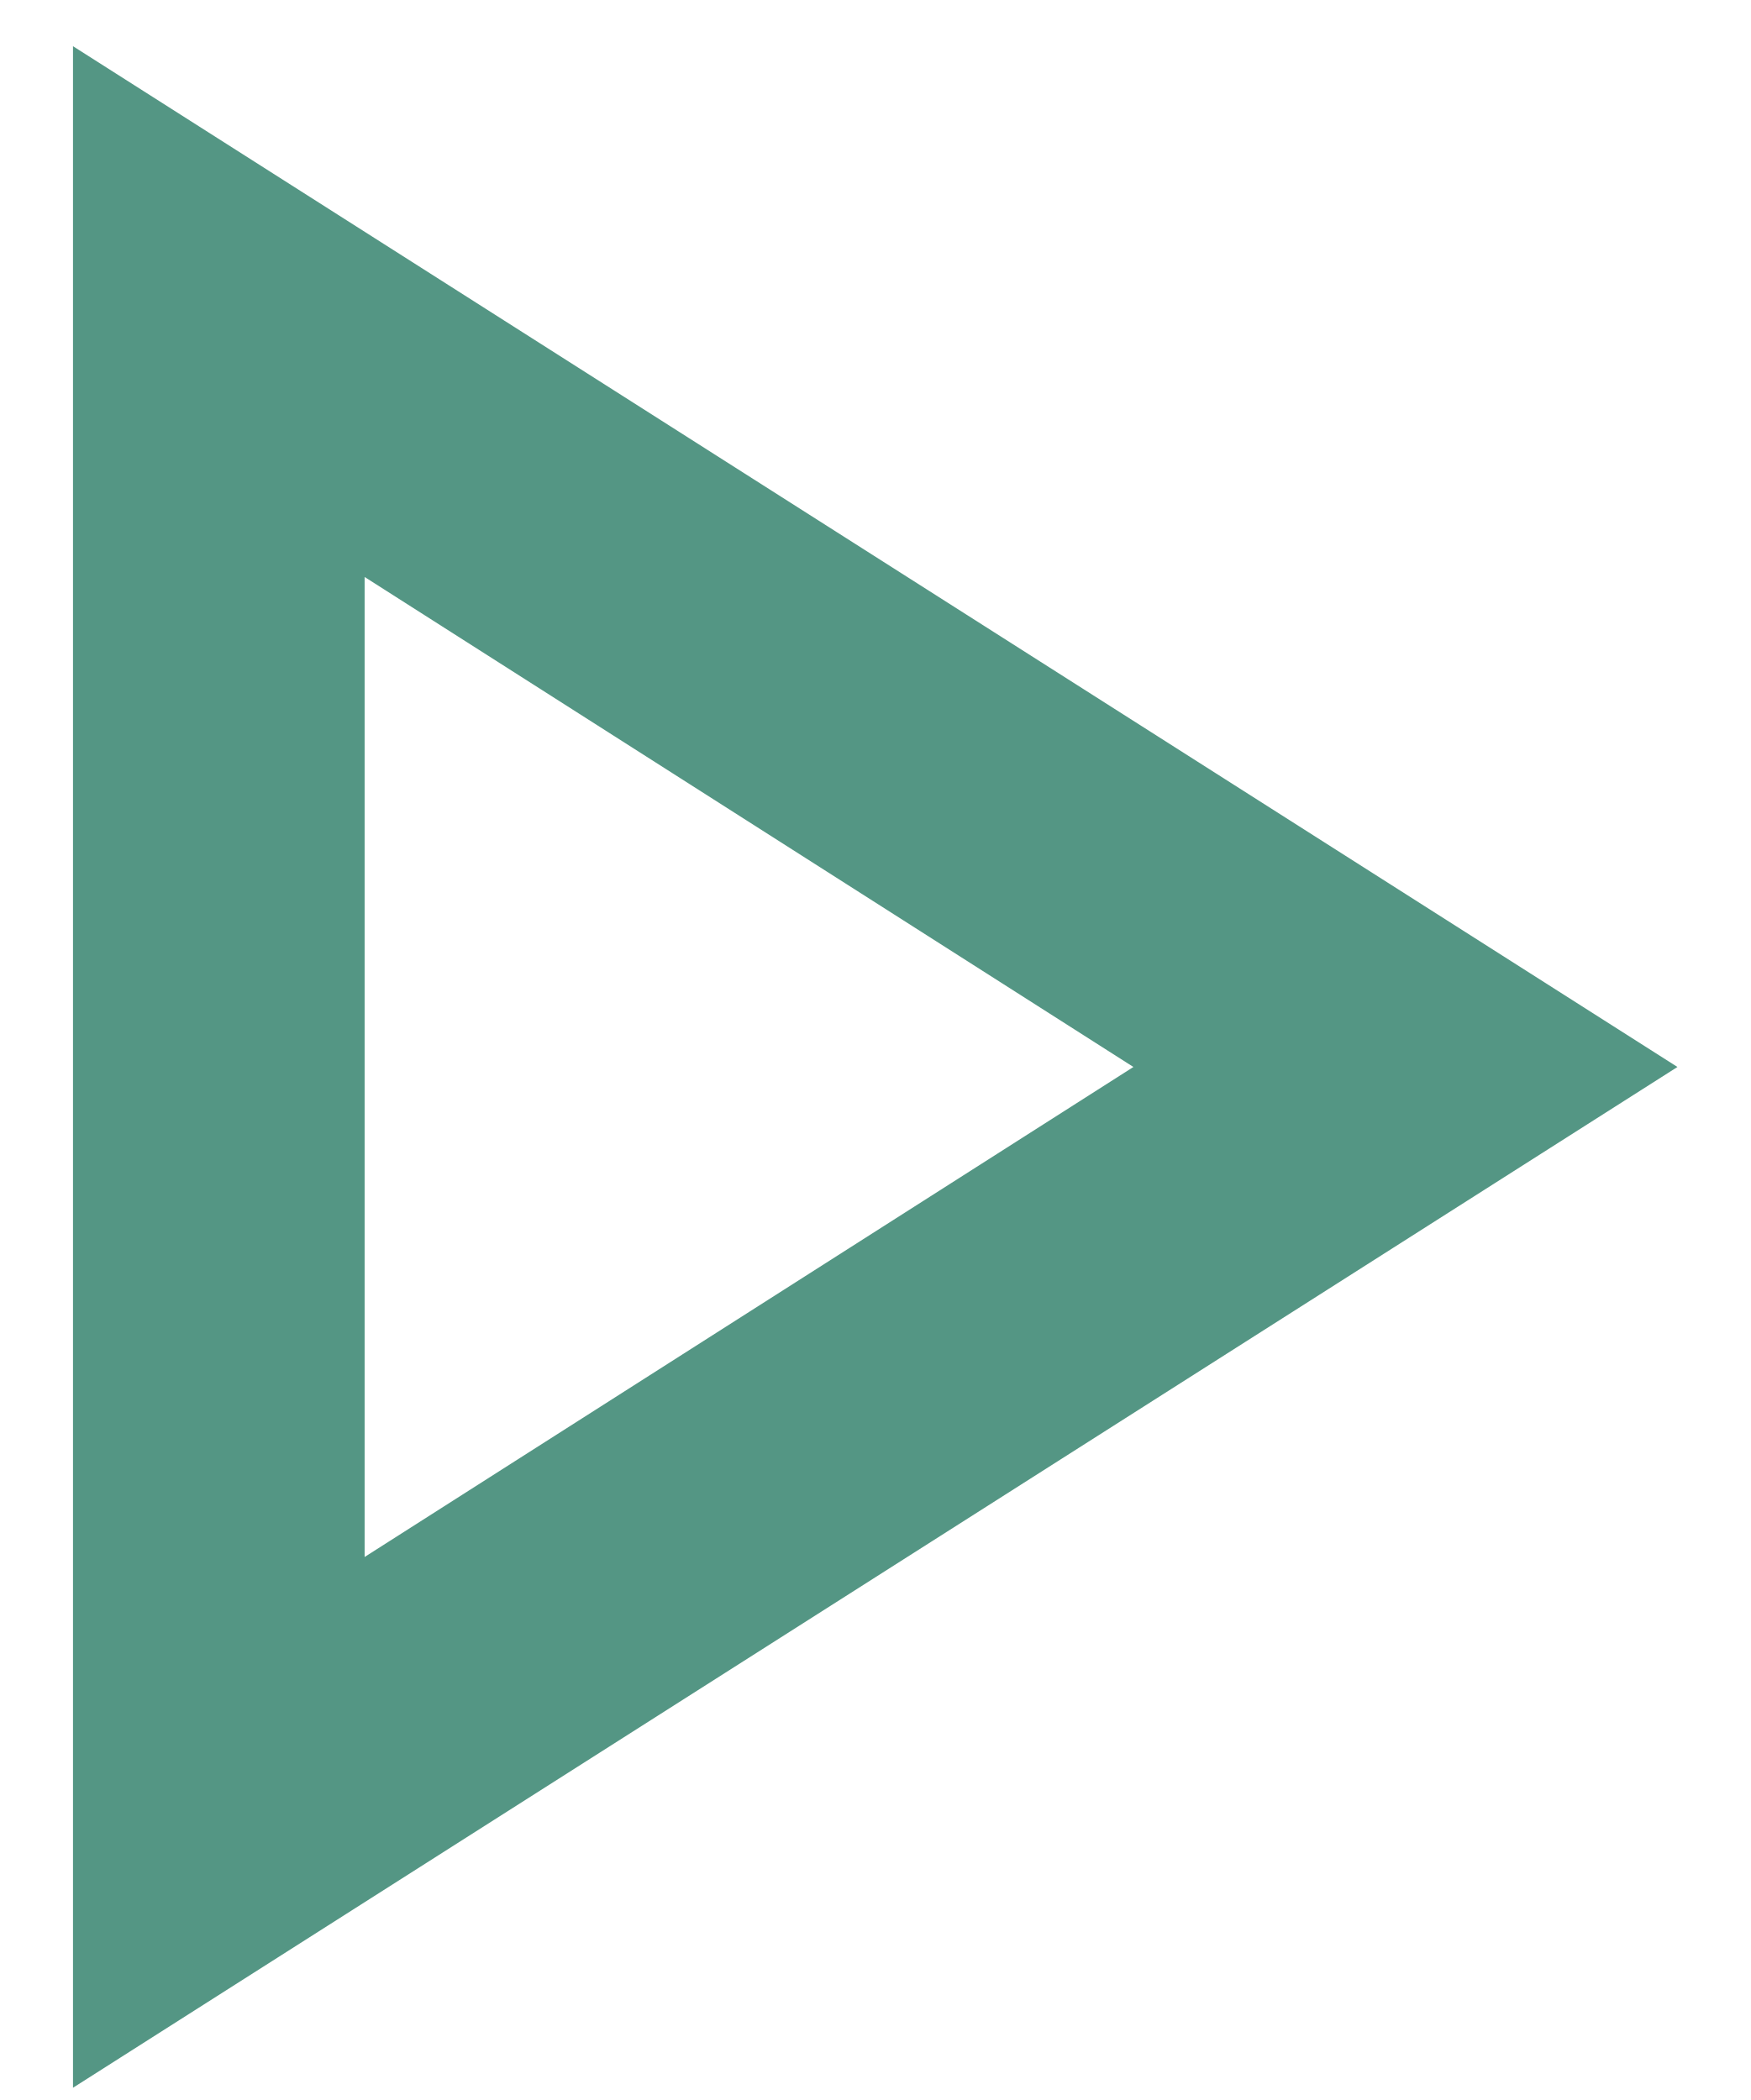
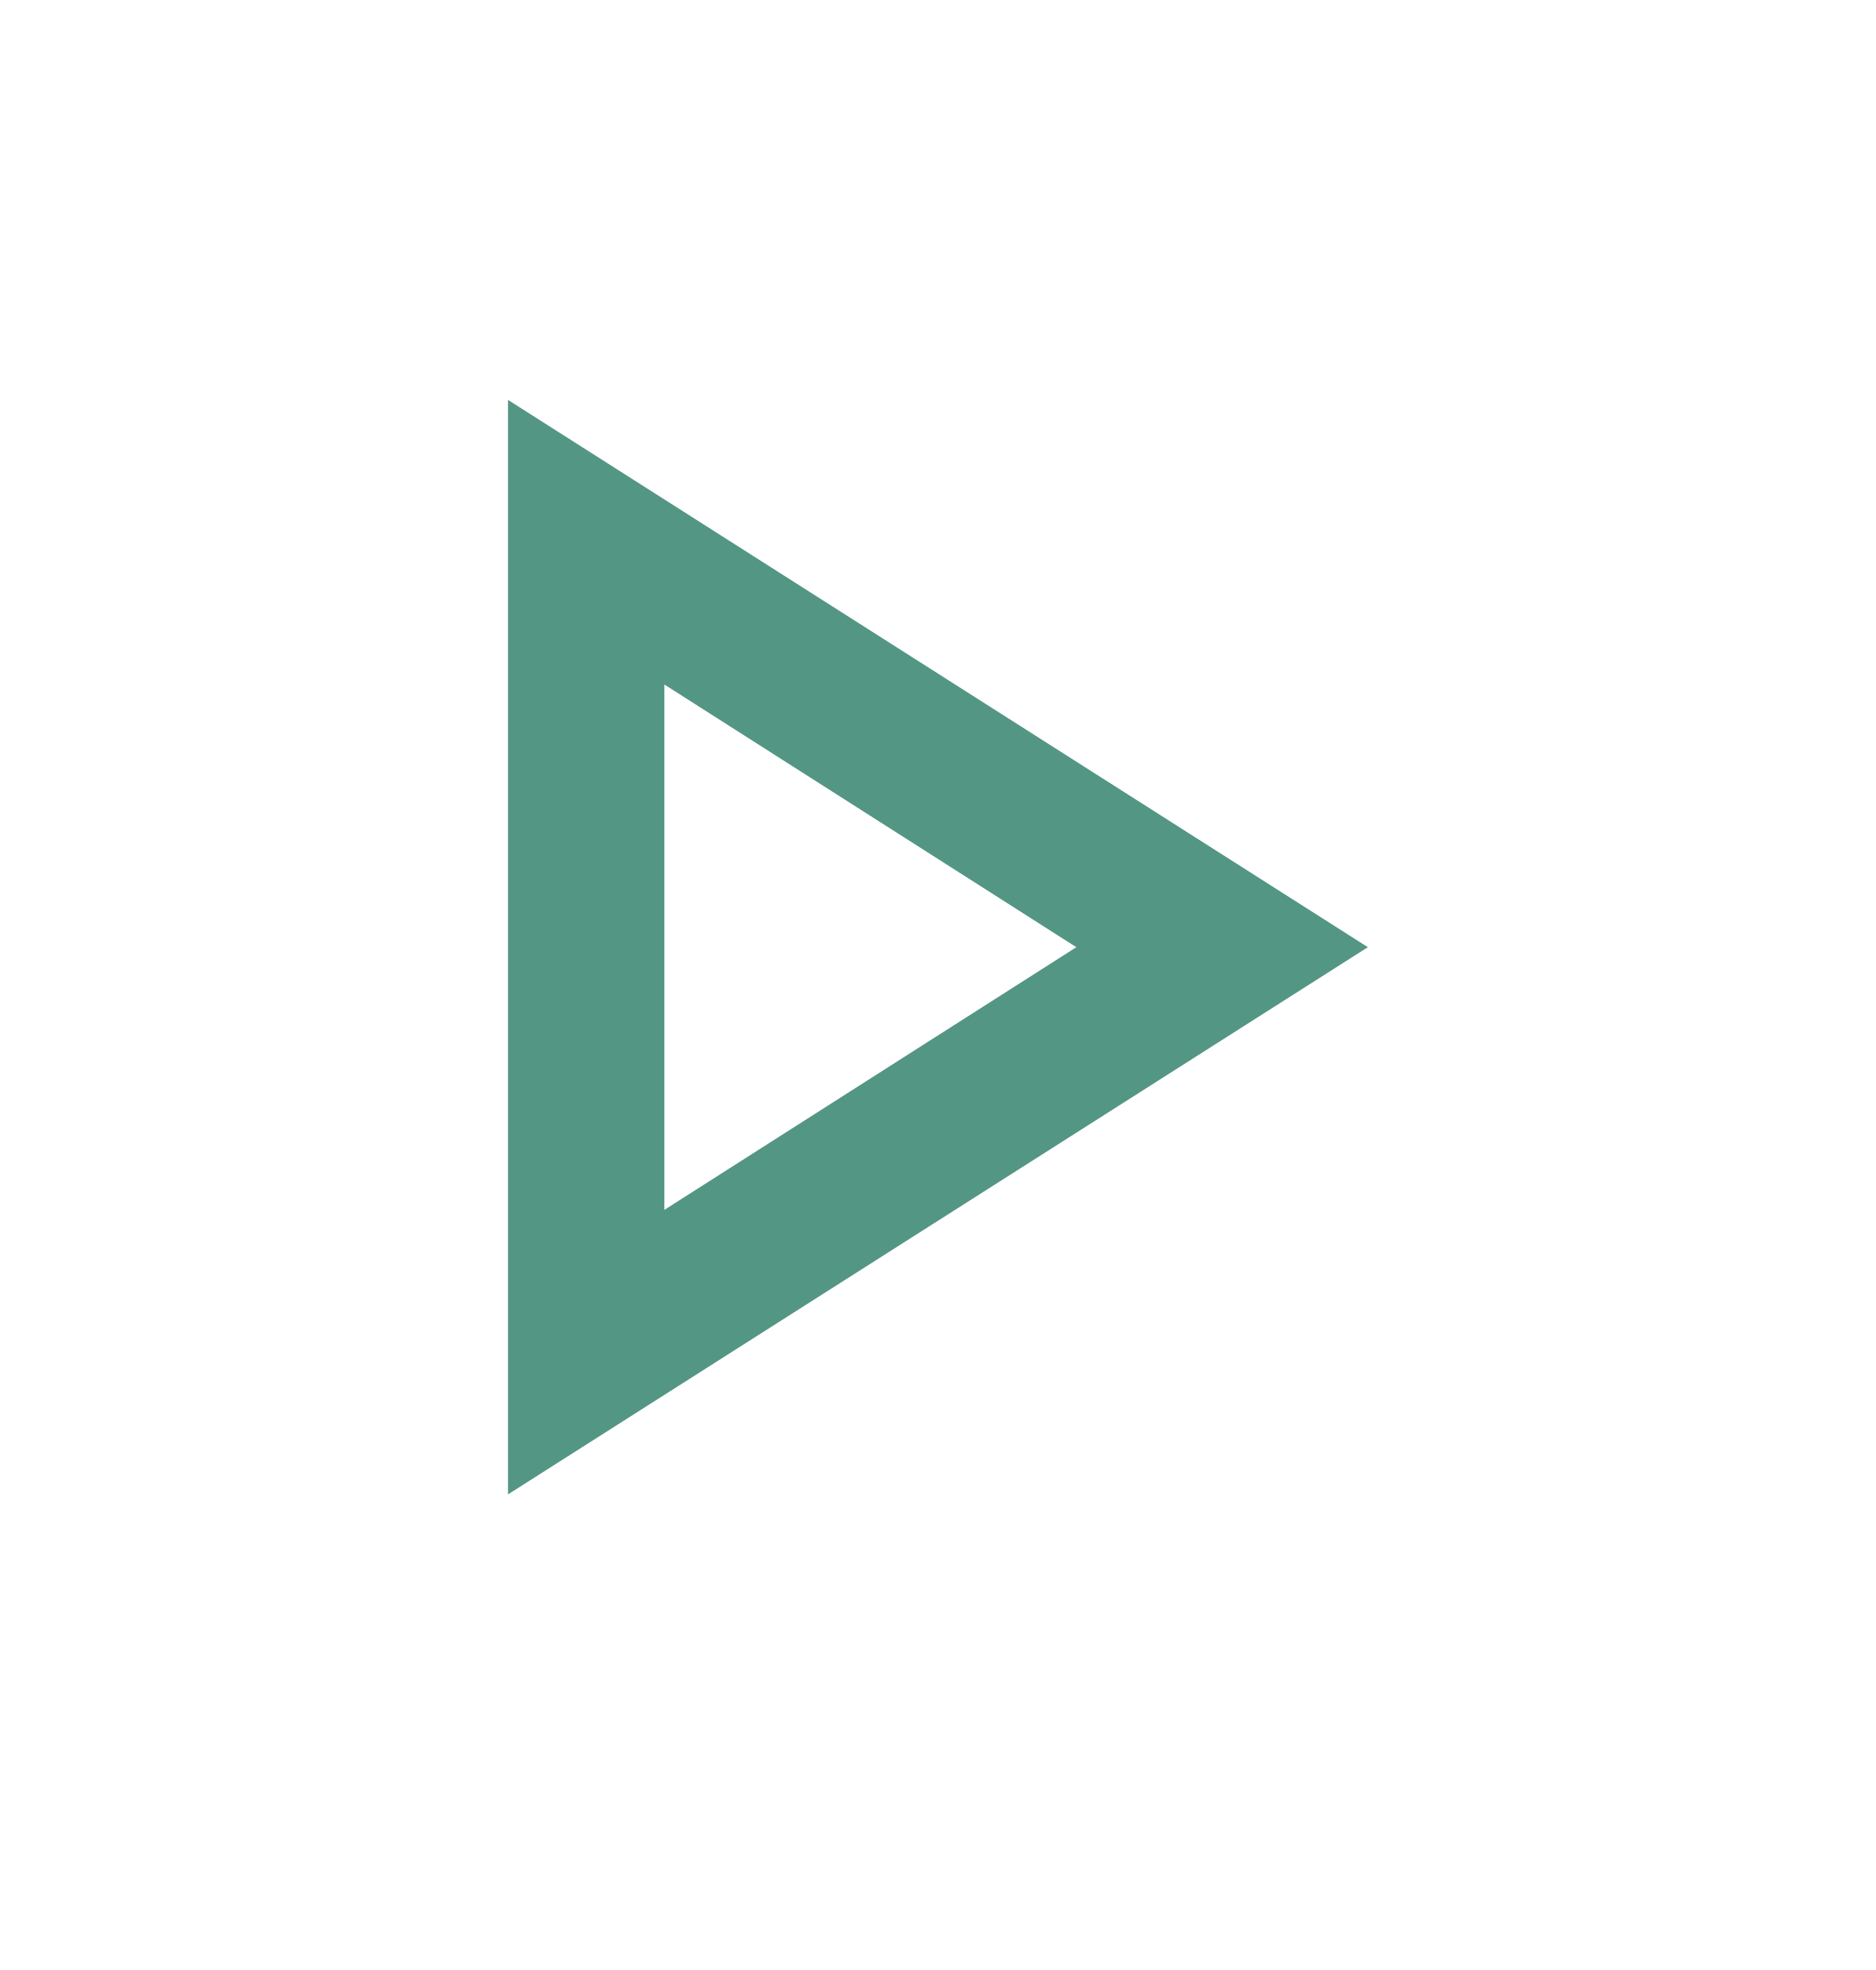
- <svg xmlns="http://www.w3.org/2000/svg" width="10" height="12" viewBox="0 0 10 12" fill="none">
-   <path d="M2.083 3.297L6.475 6.097L2.083 8.897V3.297ZM0.417 0.264V11.93L9.583 6.097L0.417 0.264Z" fill="#549684" />
+ <svg xmlns="http://www.w3.org/2000/svg" width="20" height="21" fill="none" viewBox="0 0 20 21">
+   <path fill="#549684" d="m7.083 7.297 4.392 2.8-4.392 2.8v-5.6ZM5.416 4.263V15.93l9.167-5.833-9.167-5.834Z" />
</svg>
